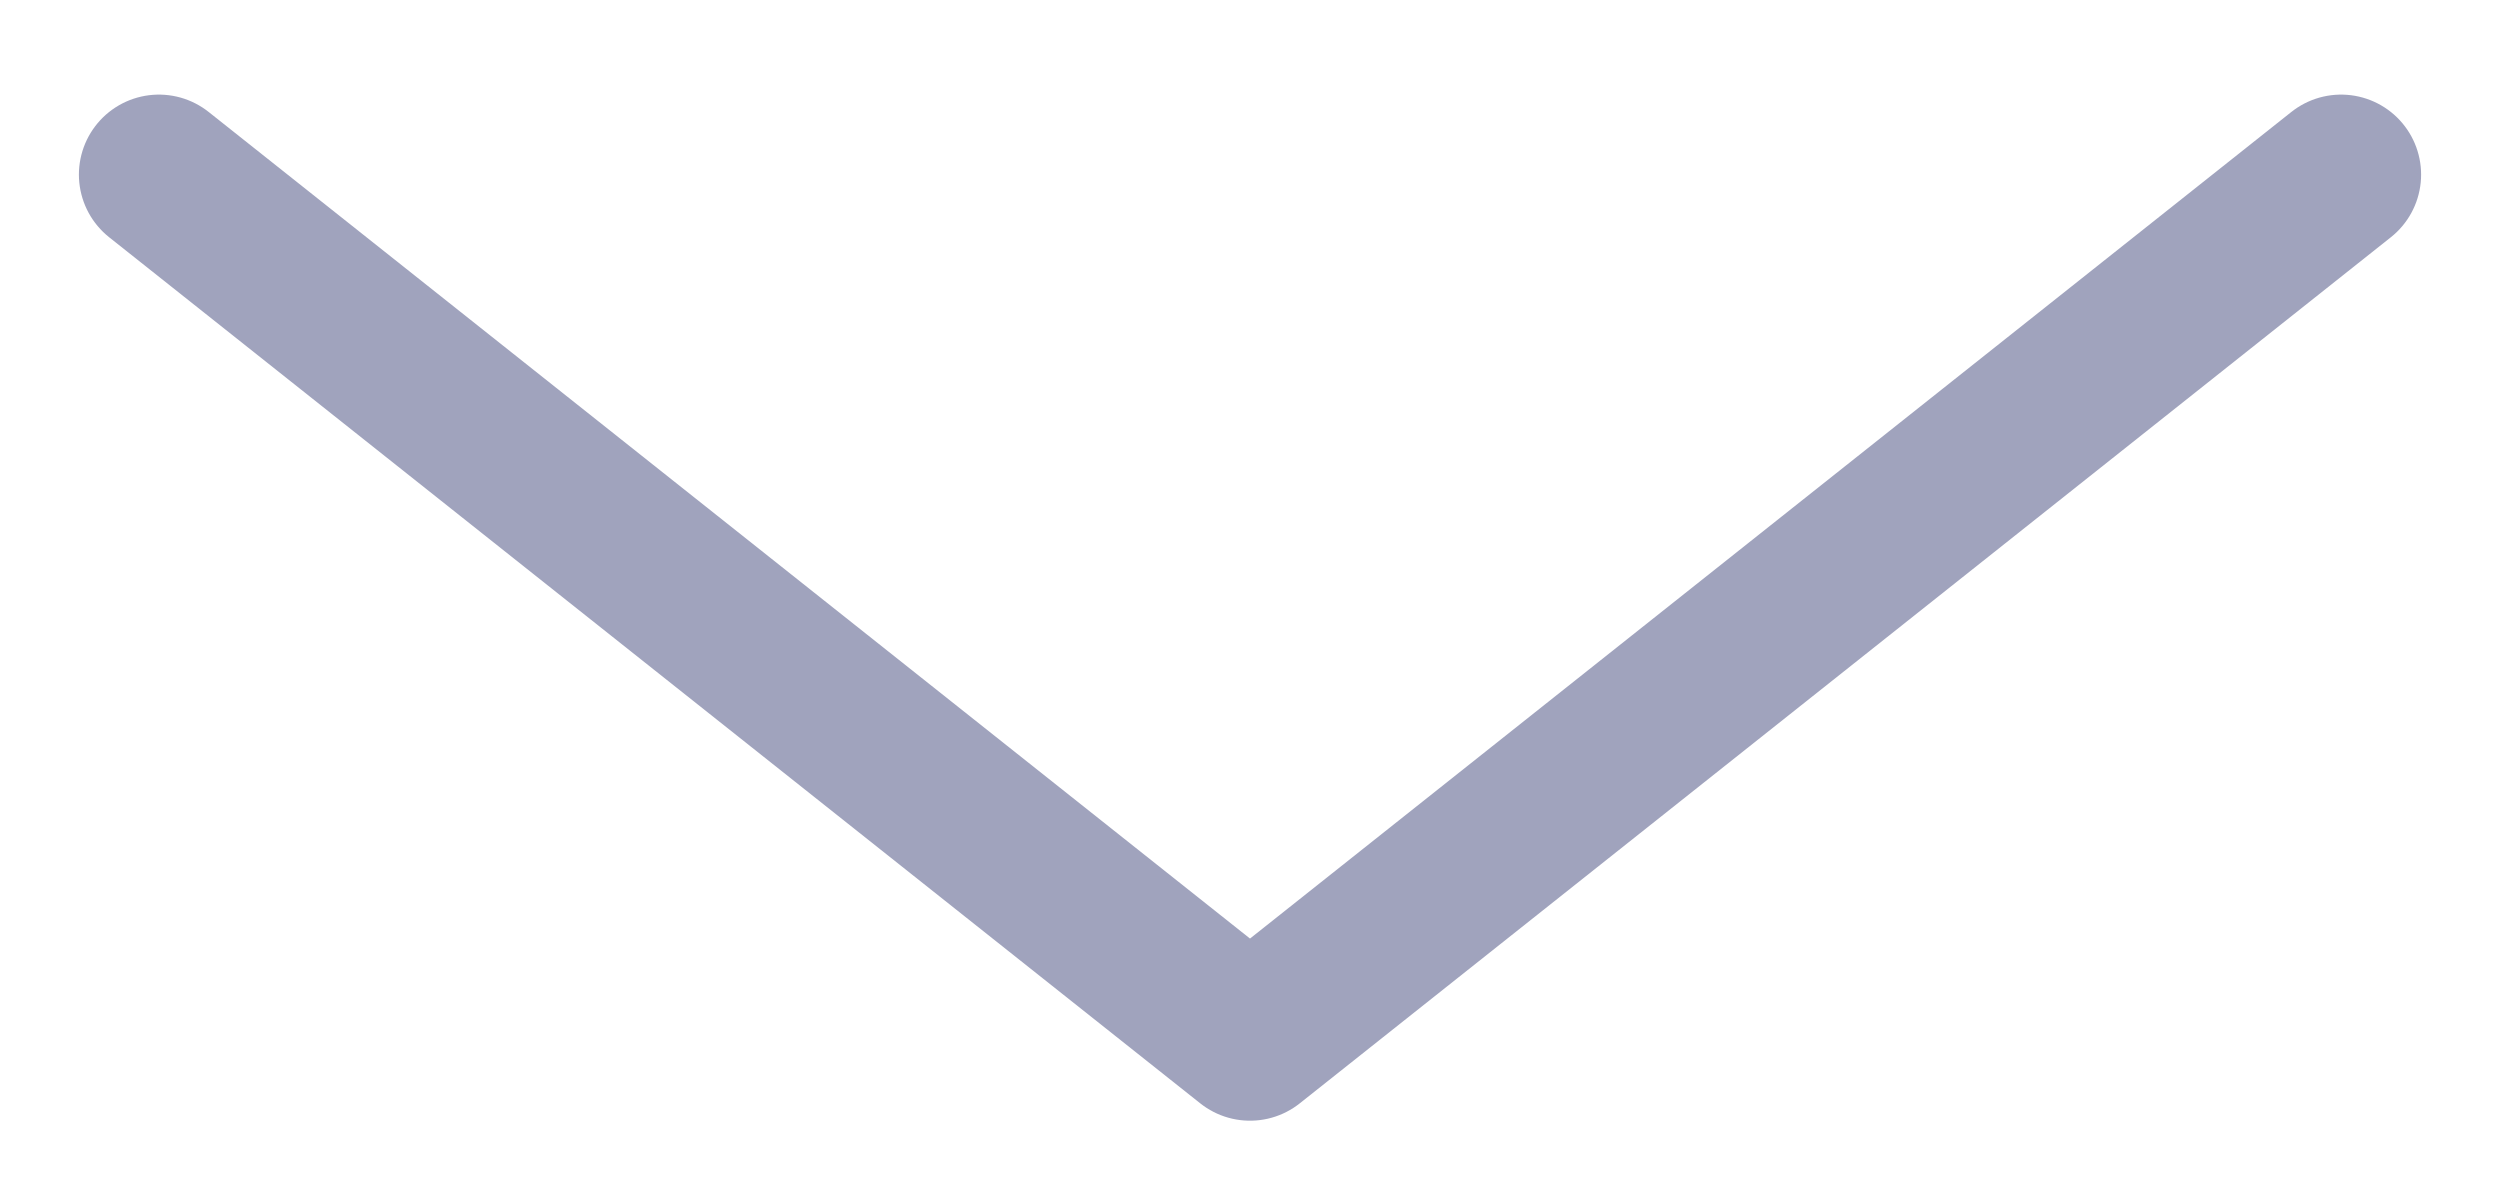
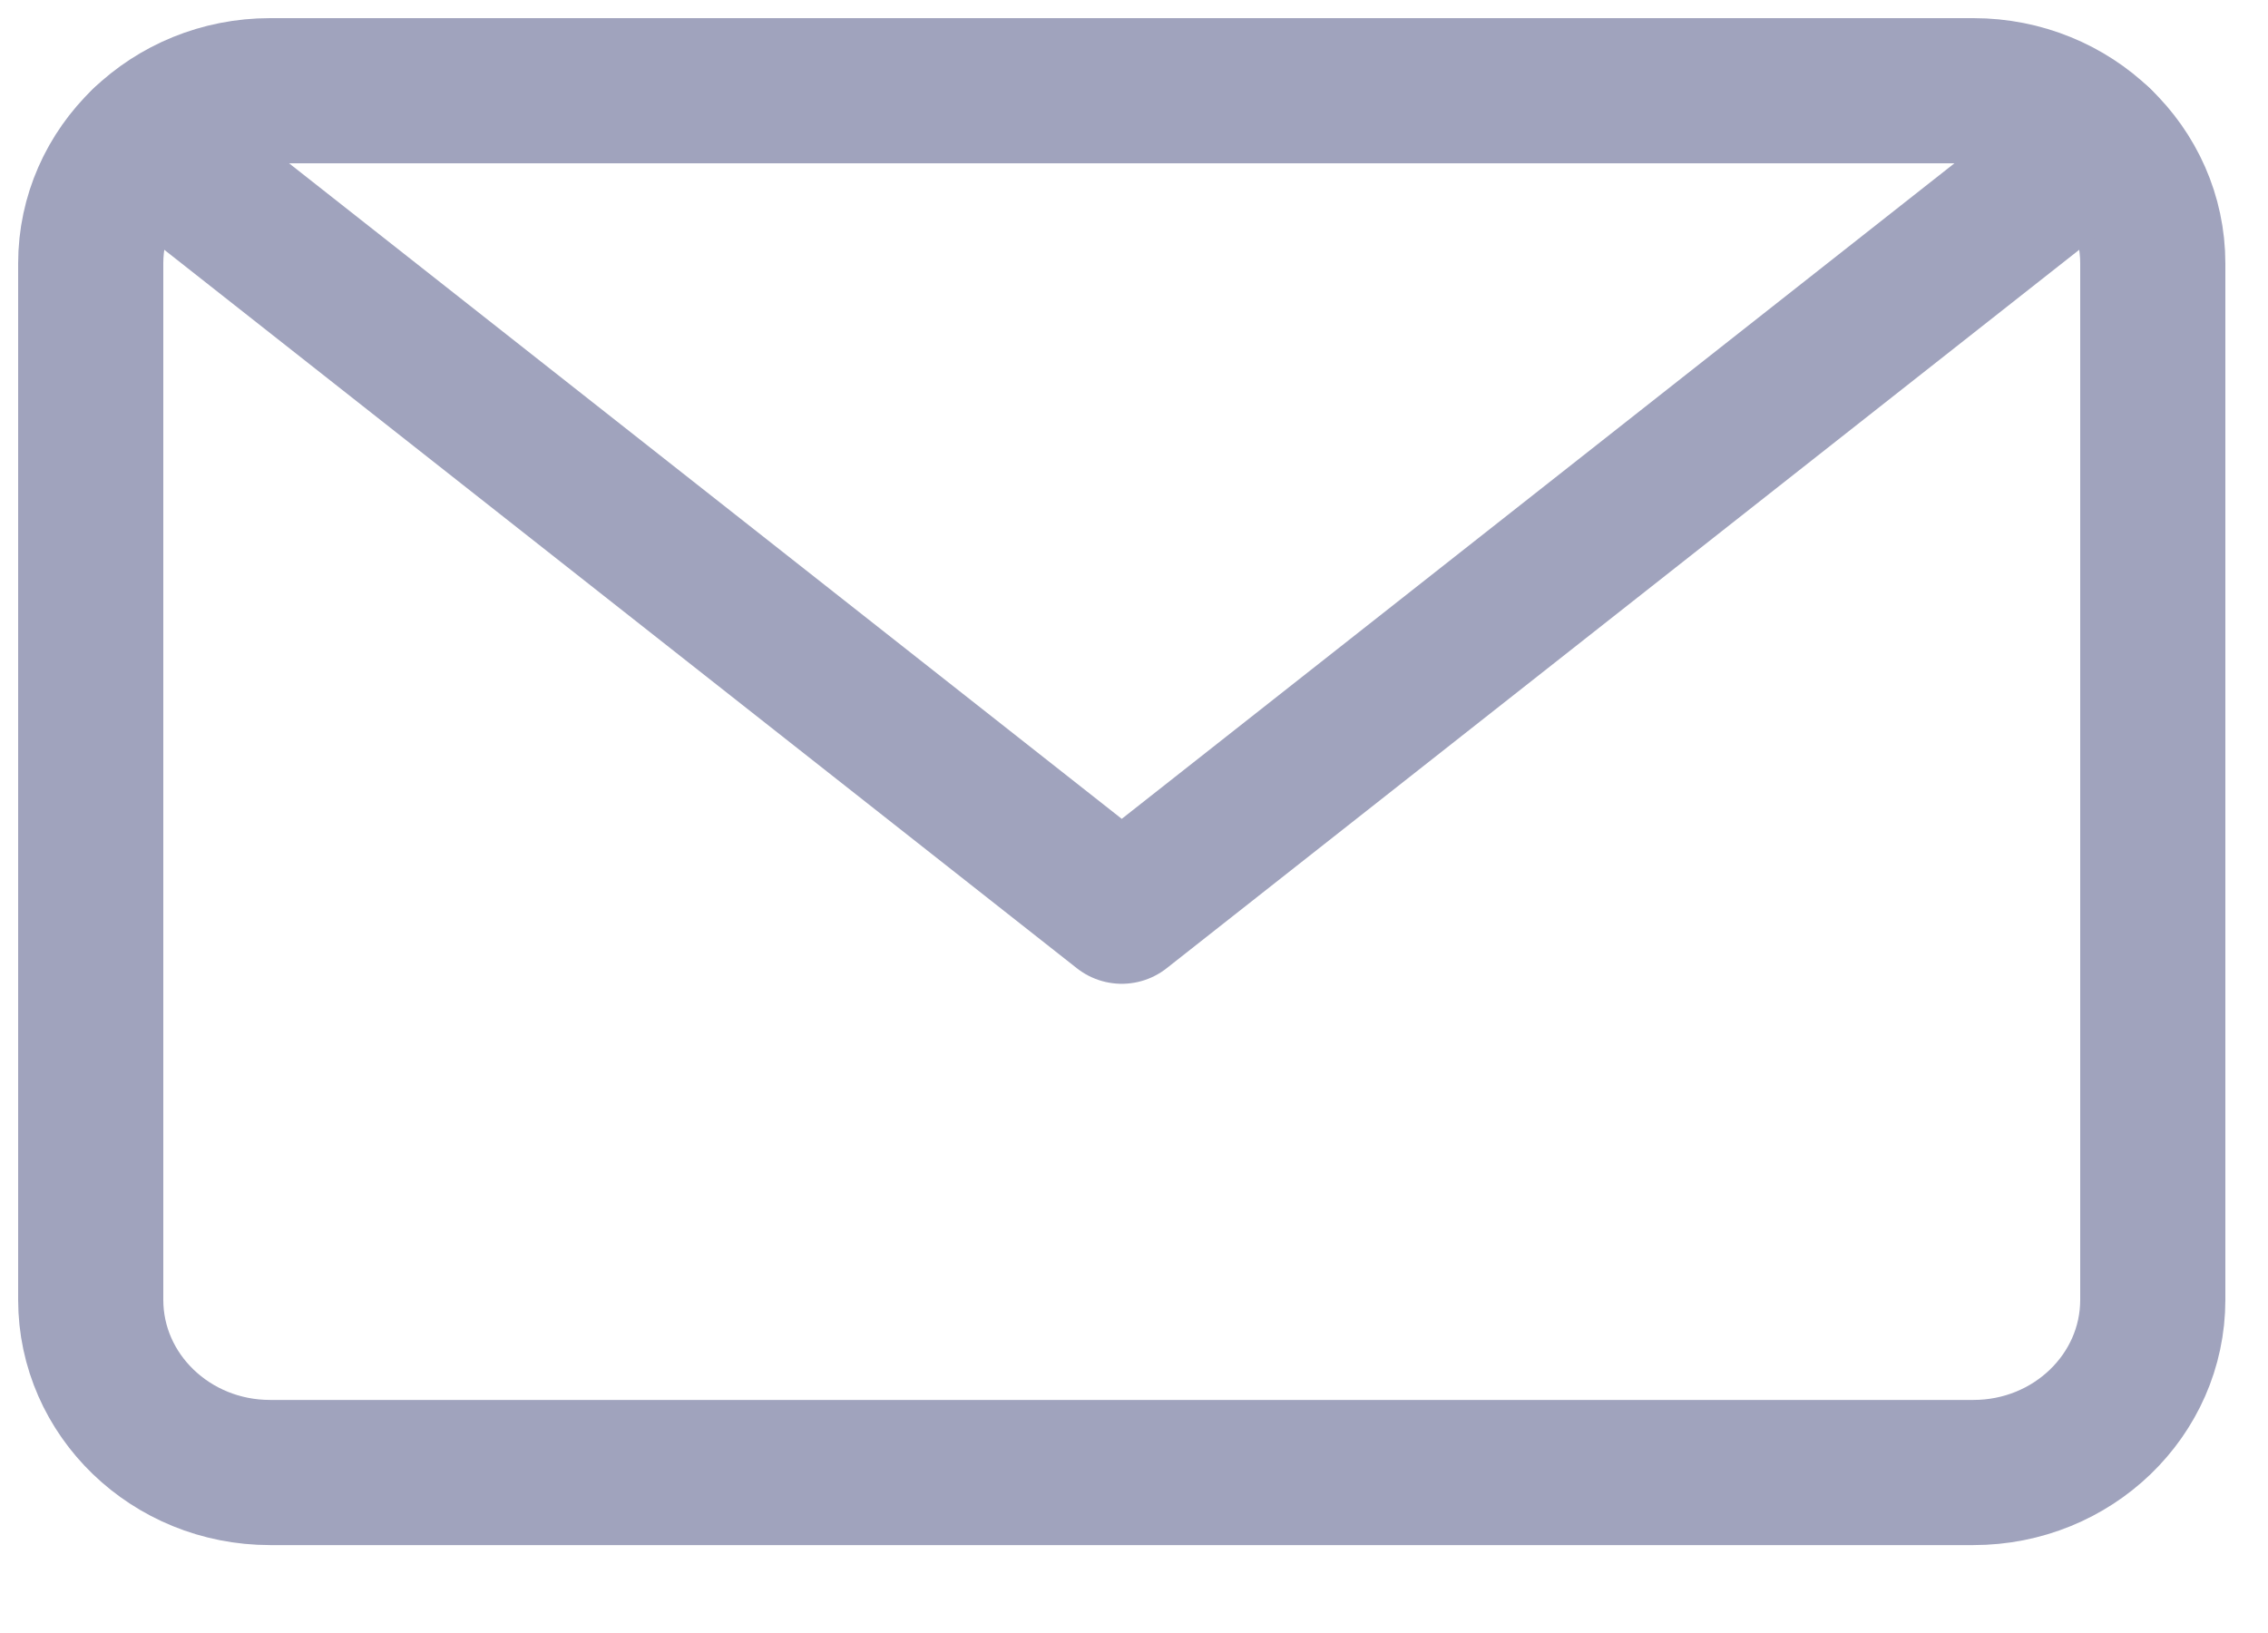
- <svg xmlns="http://www.w3.org/2000/svg" width="25" height="12" viewBox="0 0 25 12" fill="none">
-   <path d="M23.411 1.746L12.5 10.407L1.589 1.746" stroke="#A0A3BD" stroke-width="1.6" stroke-linecap="round" stroke-linejoin="round" />
+ <svg xmlns="http://www.w3.org/2000/svg" width="25" height="18" viewBox="0 0 25 18" fill="none">
+   <path d="M21.753 1H2.977C1.885 1 1 1.852 1 2.904V14.327C1 15.378 1.885 16.231 2.977 16.231H21.753C22.845 16.231 23.73 15.378 23.73 14.327V2.904C23.73 1.852 22.845 1 21.753 1Z" stroke="#A0A3BD" stroke-width="1.6" stroke-linecap="round" stroke-linejoin="round" />
+   <path d="M23.148 1.555L12.365 10.044L1.582 1.555" stroke="#A0A3BD" stroke-width="1.6" stroke-linecap="round" stroke-linejoin="round" />
</svg>
